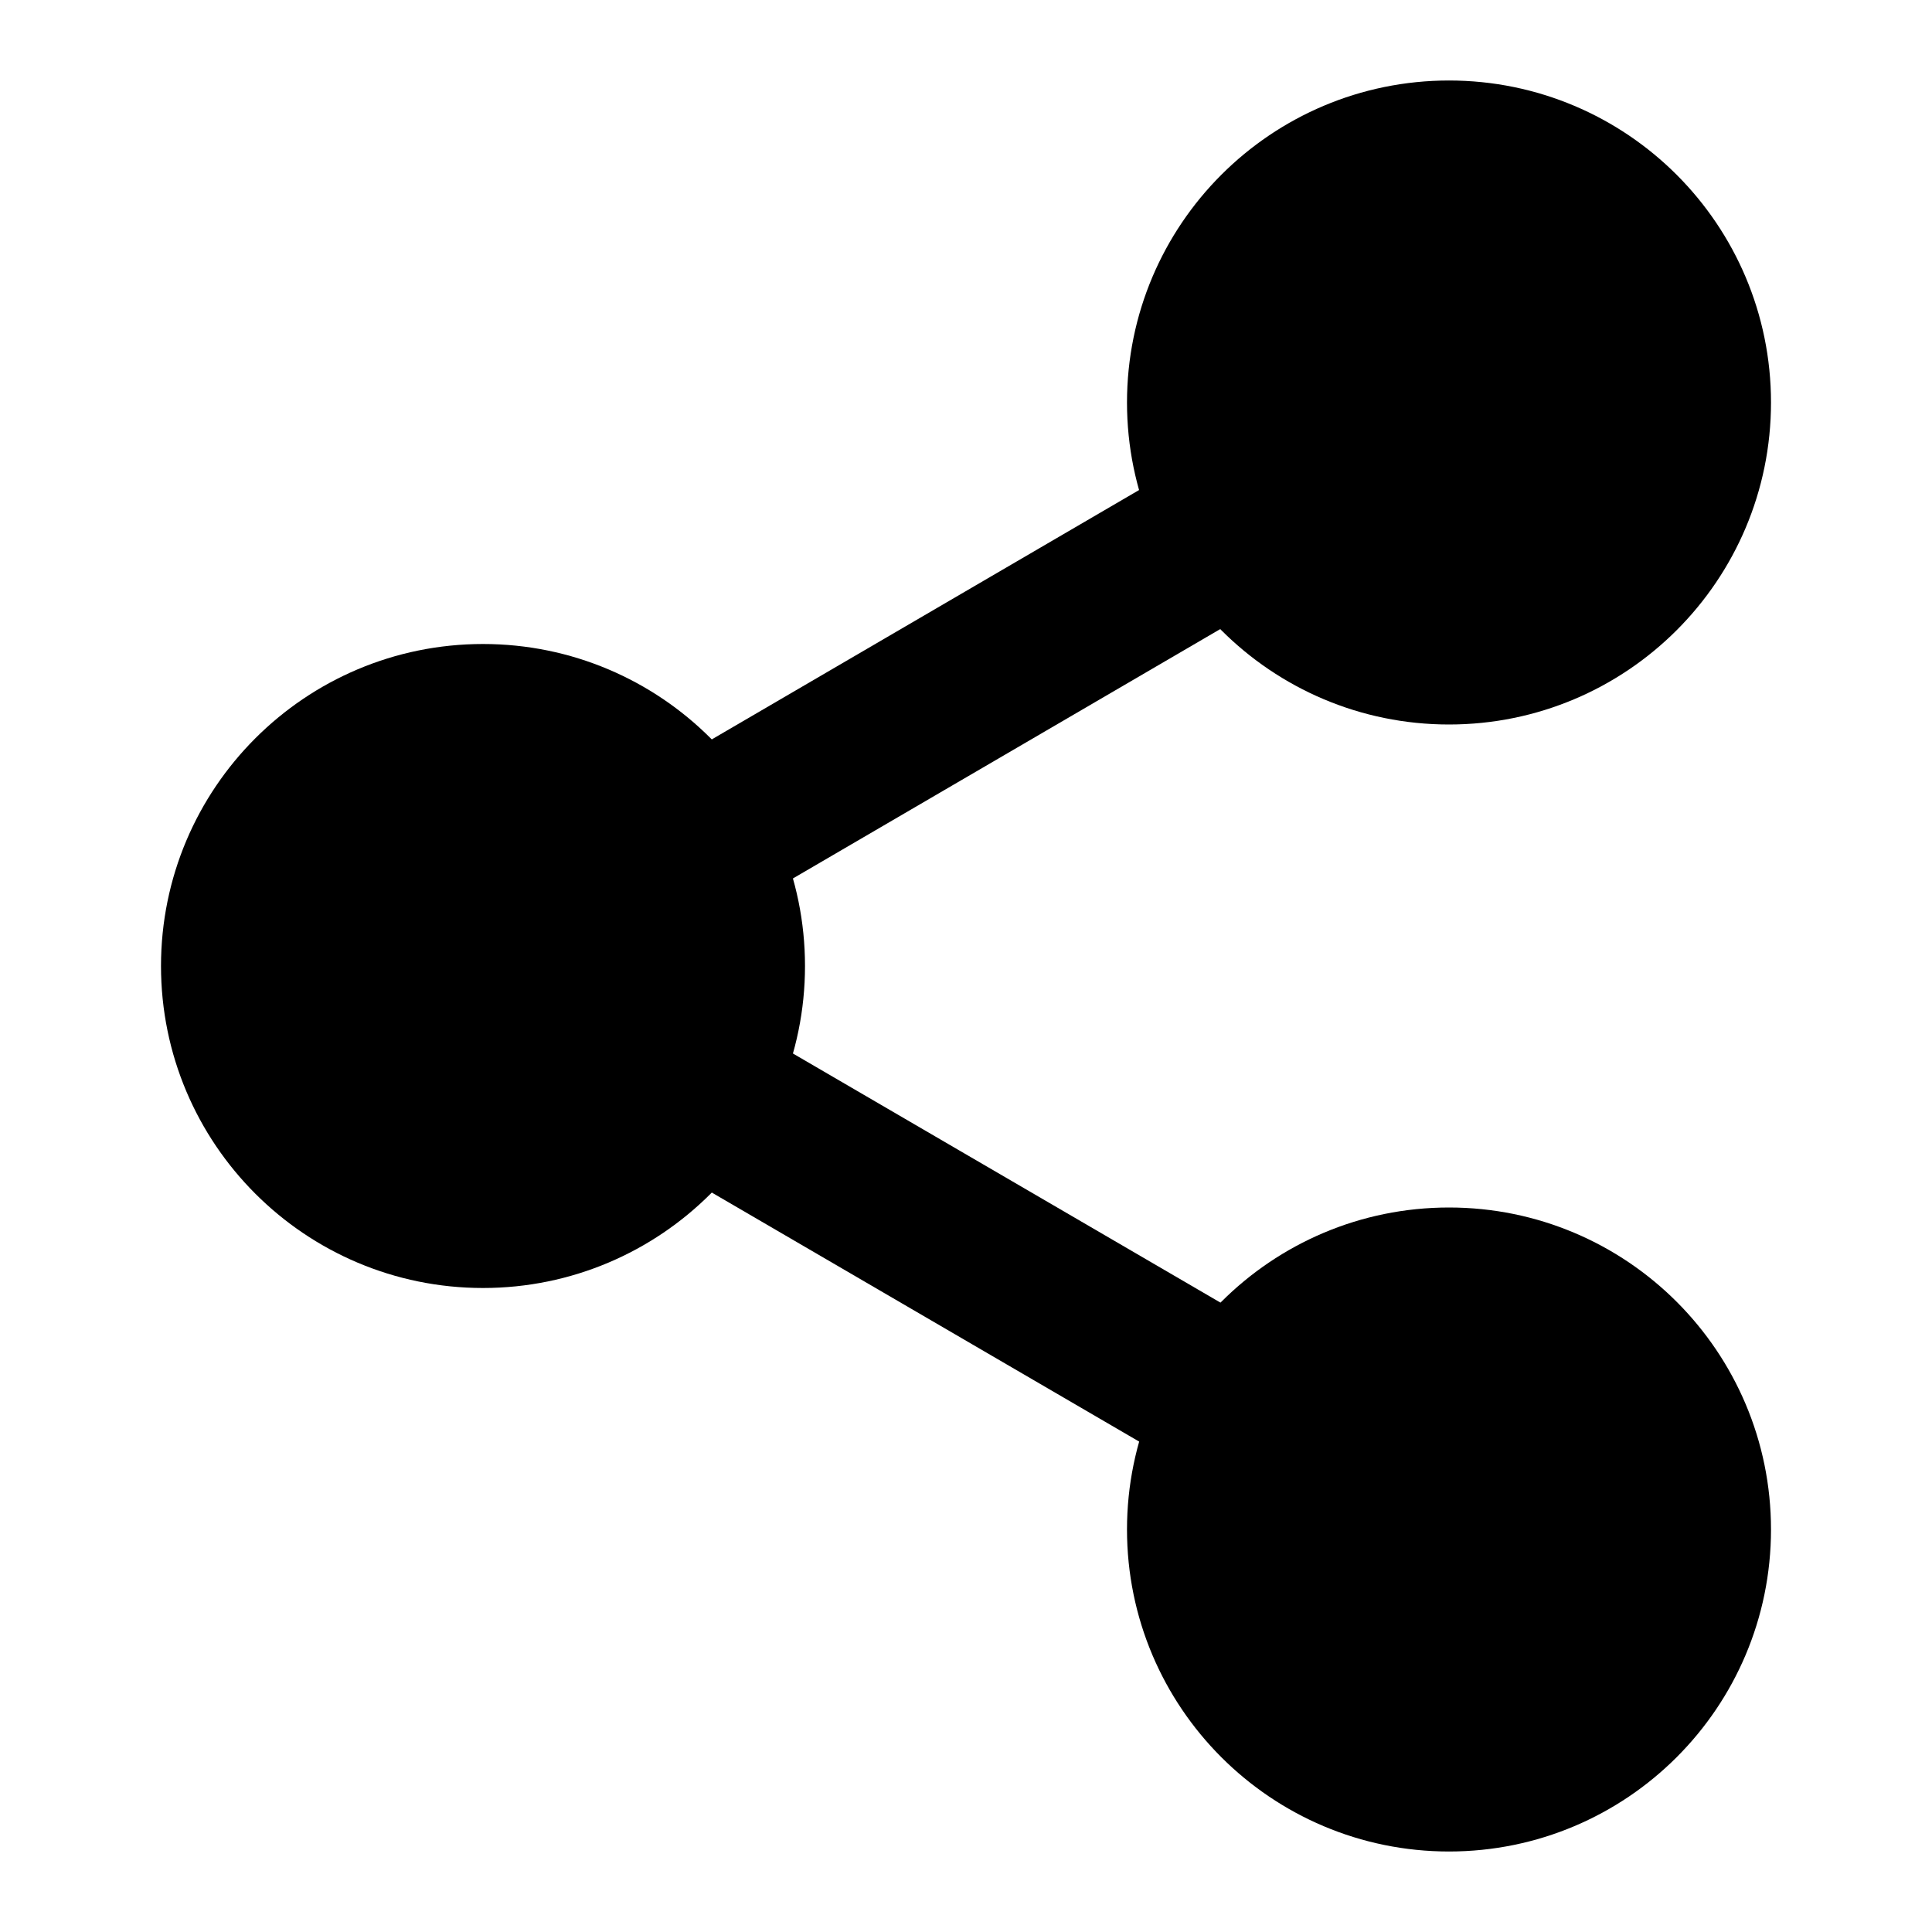
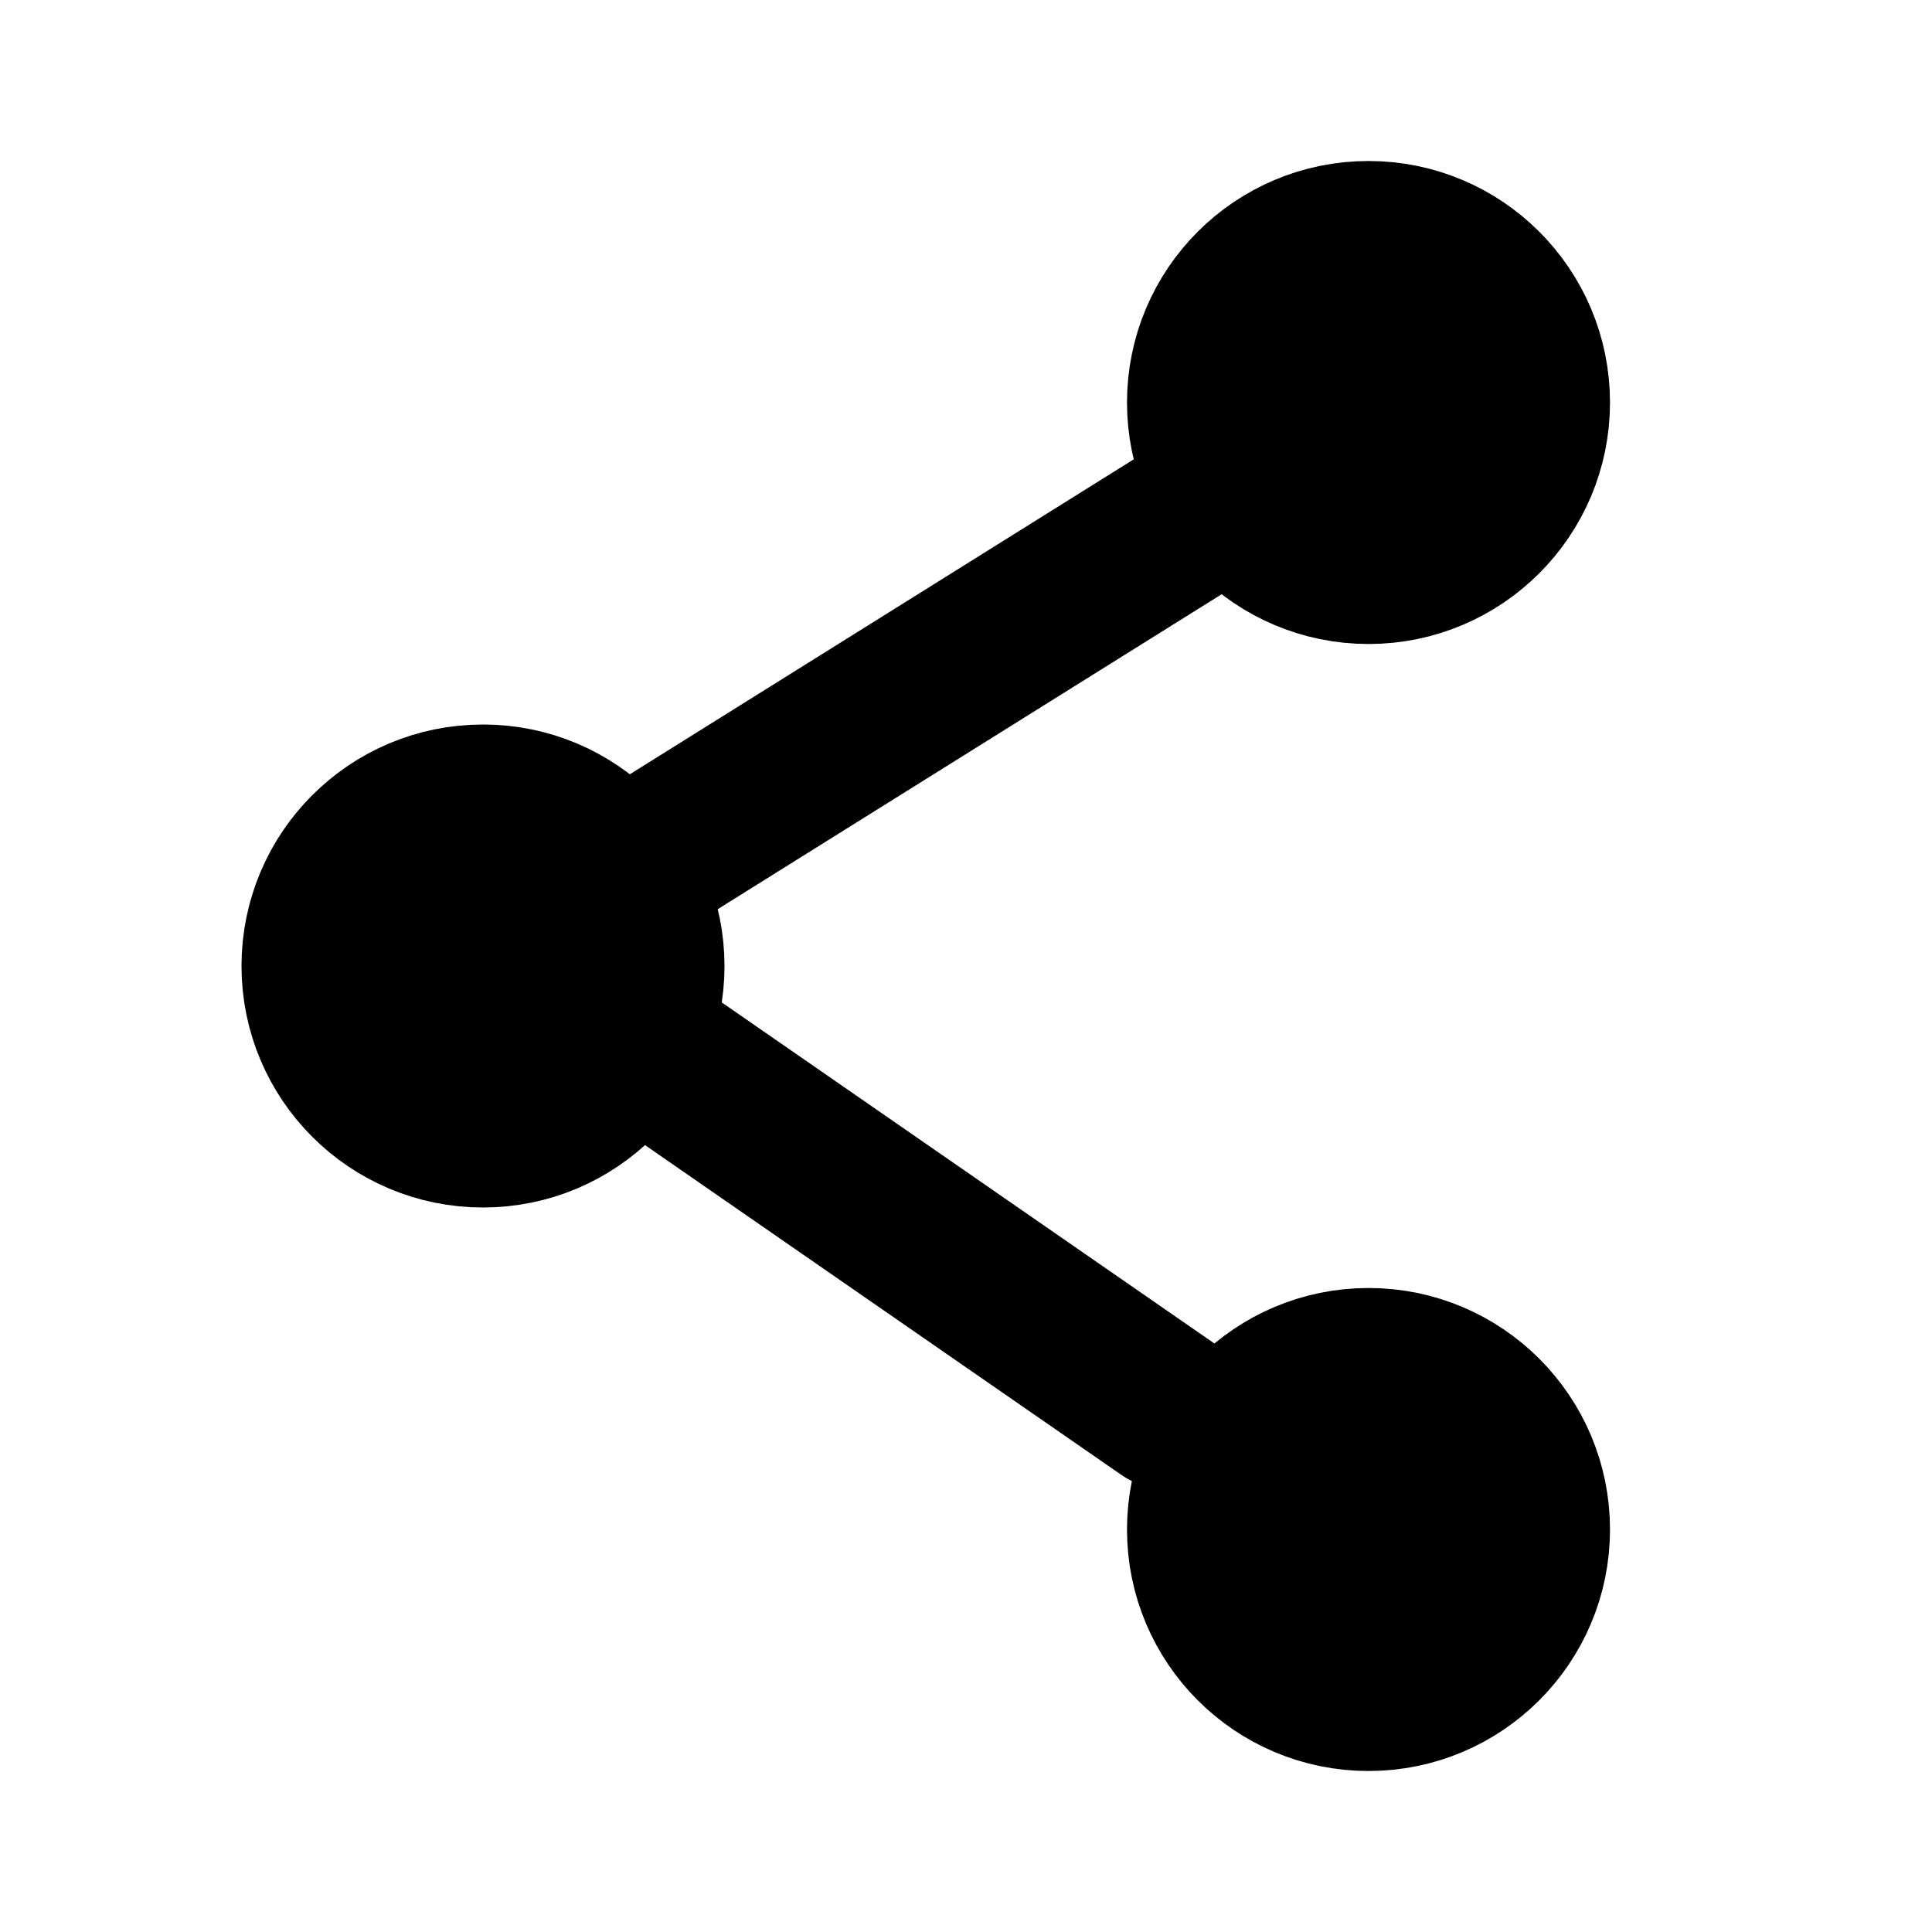
- <svg xmlns="http://www.w3.org/2000/svg" width="24" height="24" viewBox="0 0 24 24" fill="none" stroke="currentColor" stroke-width="2" stroke-linecap="round" stroke-linejoin="round" class="feather feather-share-2">
-   <circle fill="currentColor" cx="18" cy="5" r="3" />
-   <circle fill="currentColor" cx="6" cy="12" r="3" />
-   <circle fill="currentColor" cx="18" cy="19" r="3" />
-   <line x1="8.59" y1="13.51" x2="15.42" y2="17.49" />
-   <line x1="15.41" y1="6.51" x2="8.59" y2="10.49" />
+ <svg xmlns="http://www.w3.org/2000/svg" width="24" height="24" viewBox="0 0 24 24" fill="none">
+   <path d="M17 7C18.105 7 19 6.105 19 5C19 3.895 18.105 3 17 3C15.895 3 15 3.895 15 5C15 6.105 15.895 7 17 7Z" fill="black" stroke="black" stroke-width="2" stroke-linecap="round" stroke-linejoin="round" />
+   <path d="M6 14C7.105 14 8 13.105 8 12C8 10.895 7.105 10 6 10C4.895 10 4 10.895 4 12C4 13.105 4.895 14 6 14Z" fill="black" stroke="black" stroke-width="2" stroke-linecap="round" stroke-linejoin="round" />
+   <path d="M17 21C18.105 21 19 20.105 19 19C19 17.895 18.105 17 17 17C15.895 17 15 17.895 15 19C15 20.105 15.895 21 17 21Z" fill="black" stroke="black" stroke-width="2" stroke-linecap="round" stroke-linejoin="round" />
+   <path d="M8 13L14.5 17.5" stroke="black" stroke-width="2" stroke-linecap="round" stroke-linejoin="round" />
+   <path d="M15.5 6L7.5 11" stroke="black" stroke-width="2" stroke-linecap="round" stroke-linejoin="round" />
</svg>
